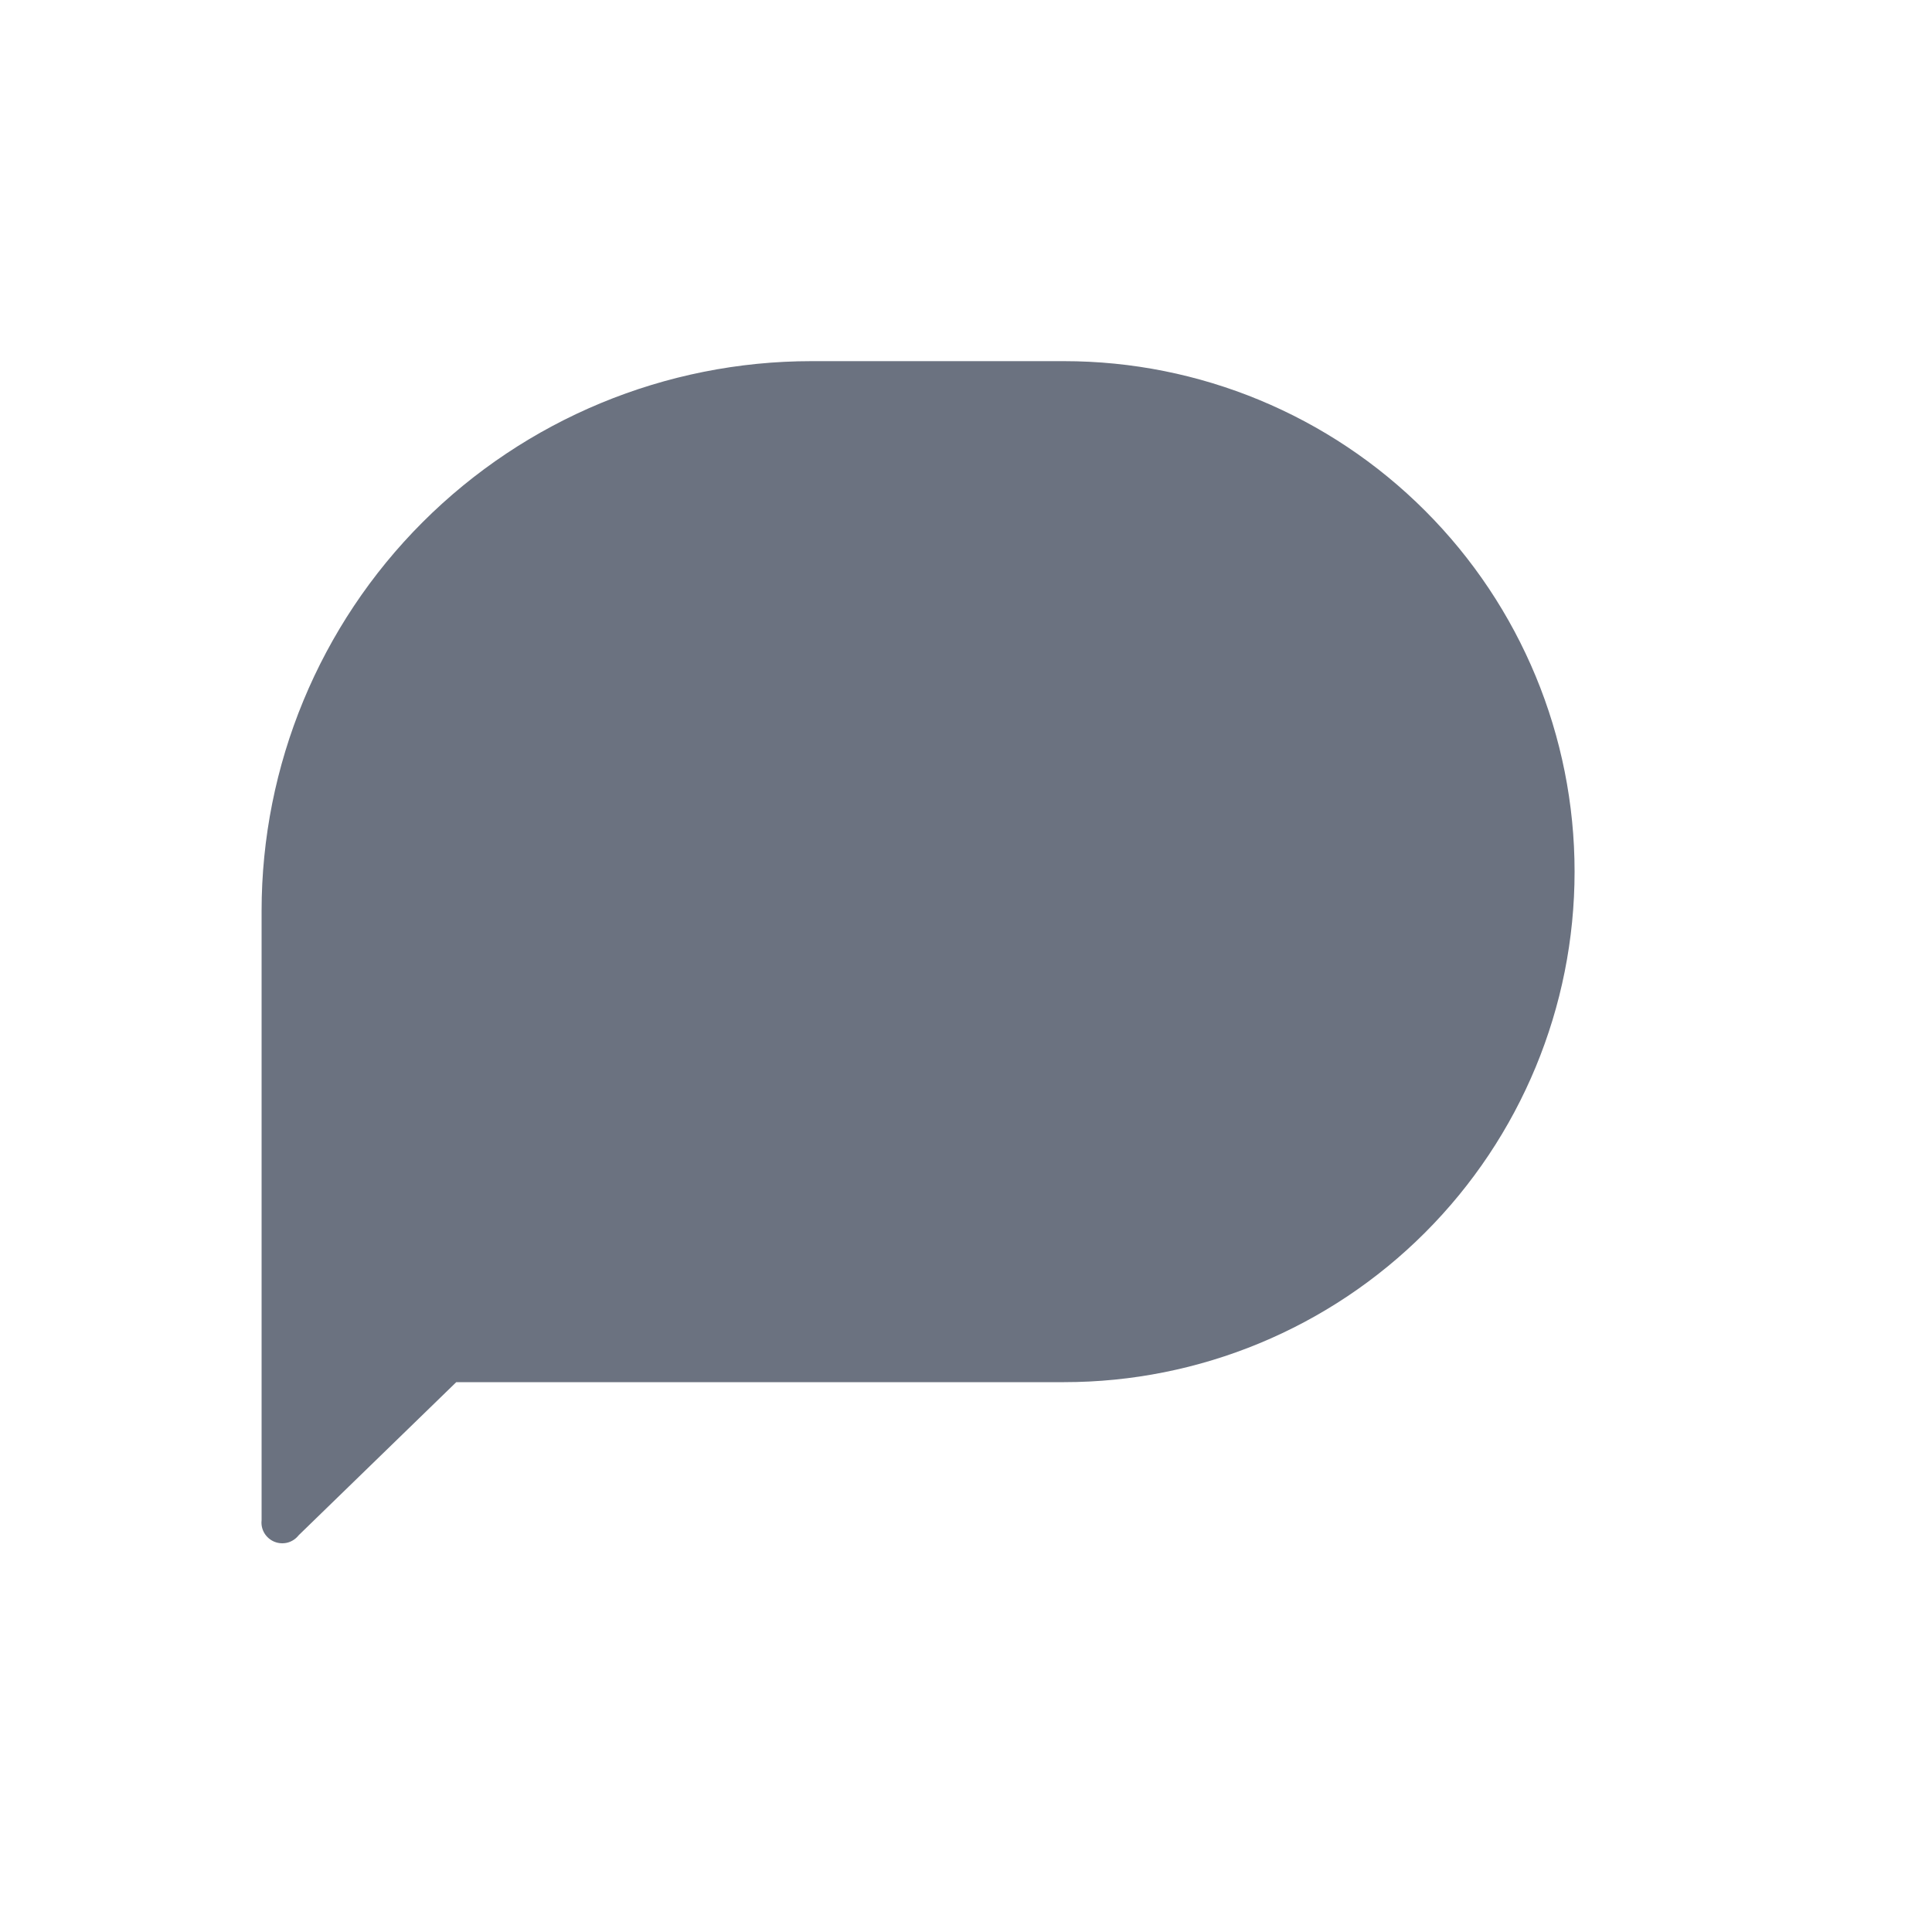
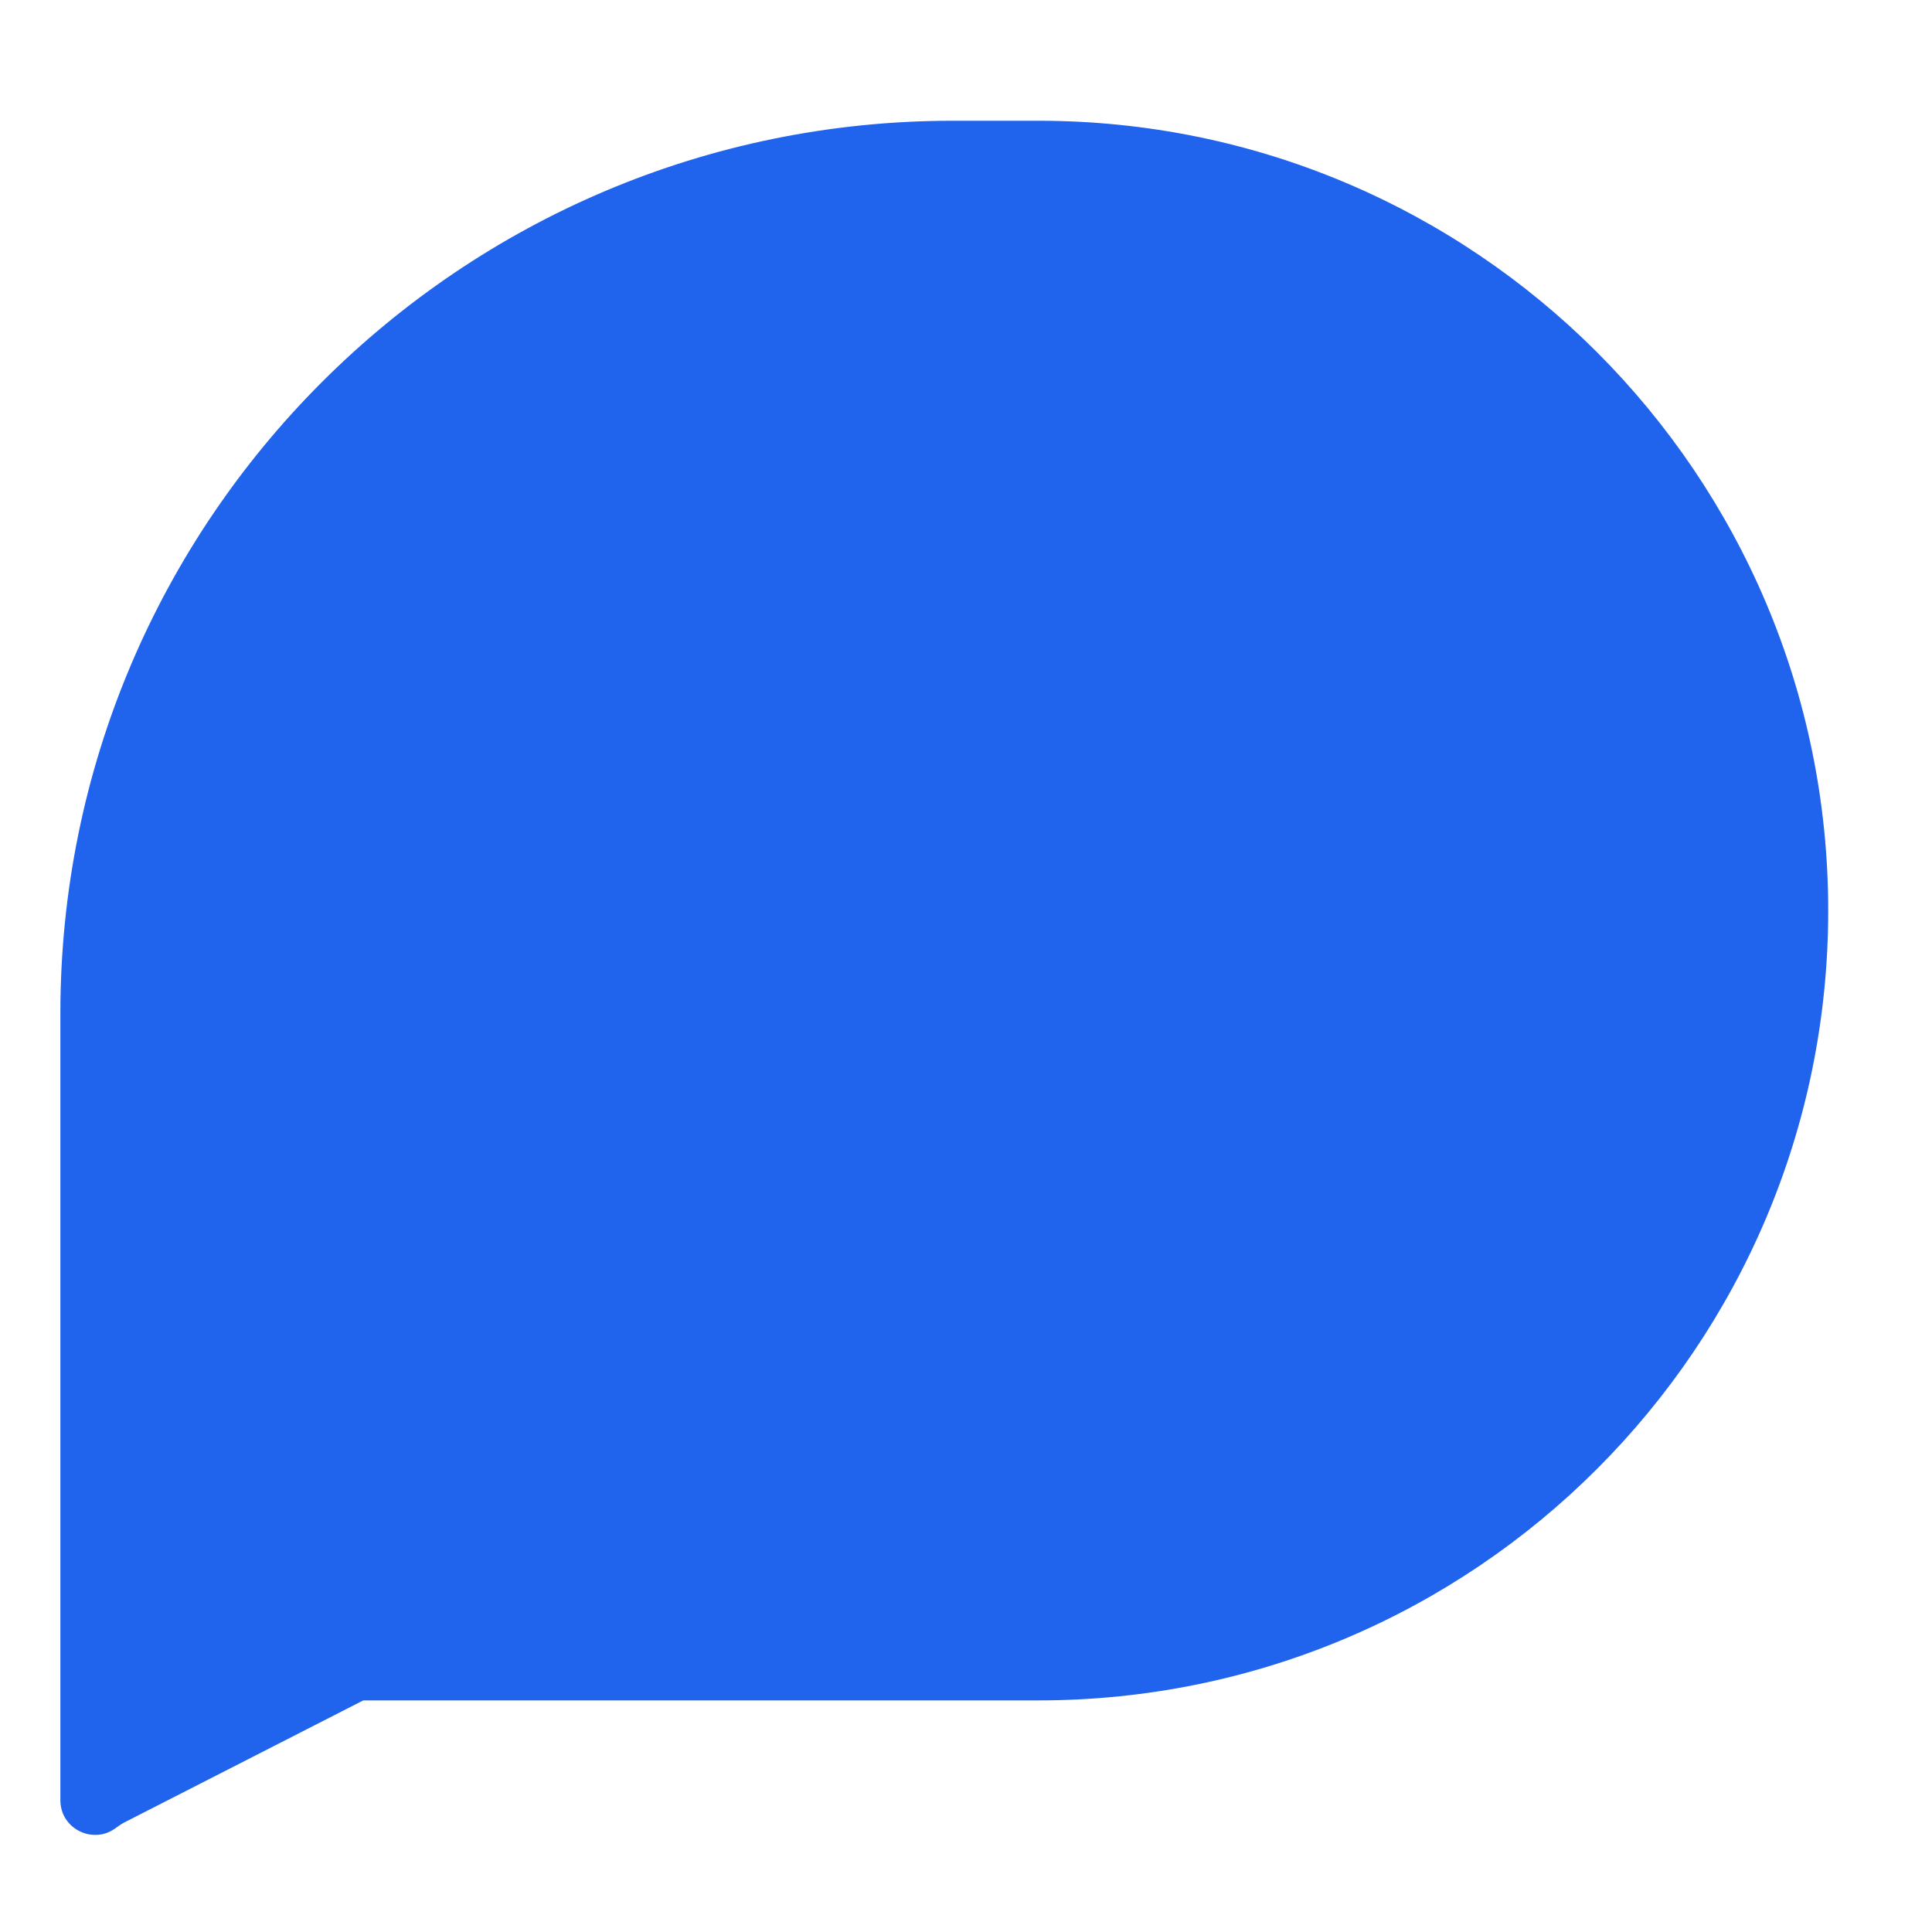
- <svg xmlns="http://www.w3.org/2000/svg" width="30" height="30" viewBox="0 0 30 30">
-   <path d="M4.062 14.146C4.062 11.882 4.961 9.71 6.562 8.109C8.164 6.508 10.335 5.608 12.6 5.608H16.523C18.625 5.608 20.642 6.443 22.128 7.93C23.615 9.416 24.45 11.432 24.45 13.535C24.45 15.637 23.615 17.653 22.128 19.14C20.642 20.627 18.625 21.462 16.523 21.462H7.085L4.638 23.839C4.595 23.894 4.536 23.934 4.468 23.953C4.4 23.971 4.328 23.967 4.263 23.941C4.198 23.915 4.143 23.868 4.106 23.808C4.07 23.748 4.054 23.678 4.062 23.608V14.146Z" style="fill:rgb(107, 114, 128)" />
+ <svg xmlns="http://www.w3.org/2000/svg" width="32" height="32" viewBox="0 0 32 32" fill="none">
+   <path d="M1 16.784C1 8.619 7.619 2 15.784 2L17.199 2C24.424 2 30.281 7.857 30.281 15.082C30.281 22.307 24.424 28.164 17.199 28.164L6.017 28.164L2.06 30.185C2.003 30.214 1.951 30.254 1.898 30.291C1.532 30.547 1 30.29 1 29.817L1 24.303V16.784Z" fill="#2063EC" />
</svg>
